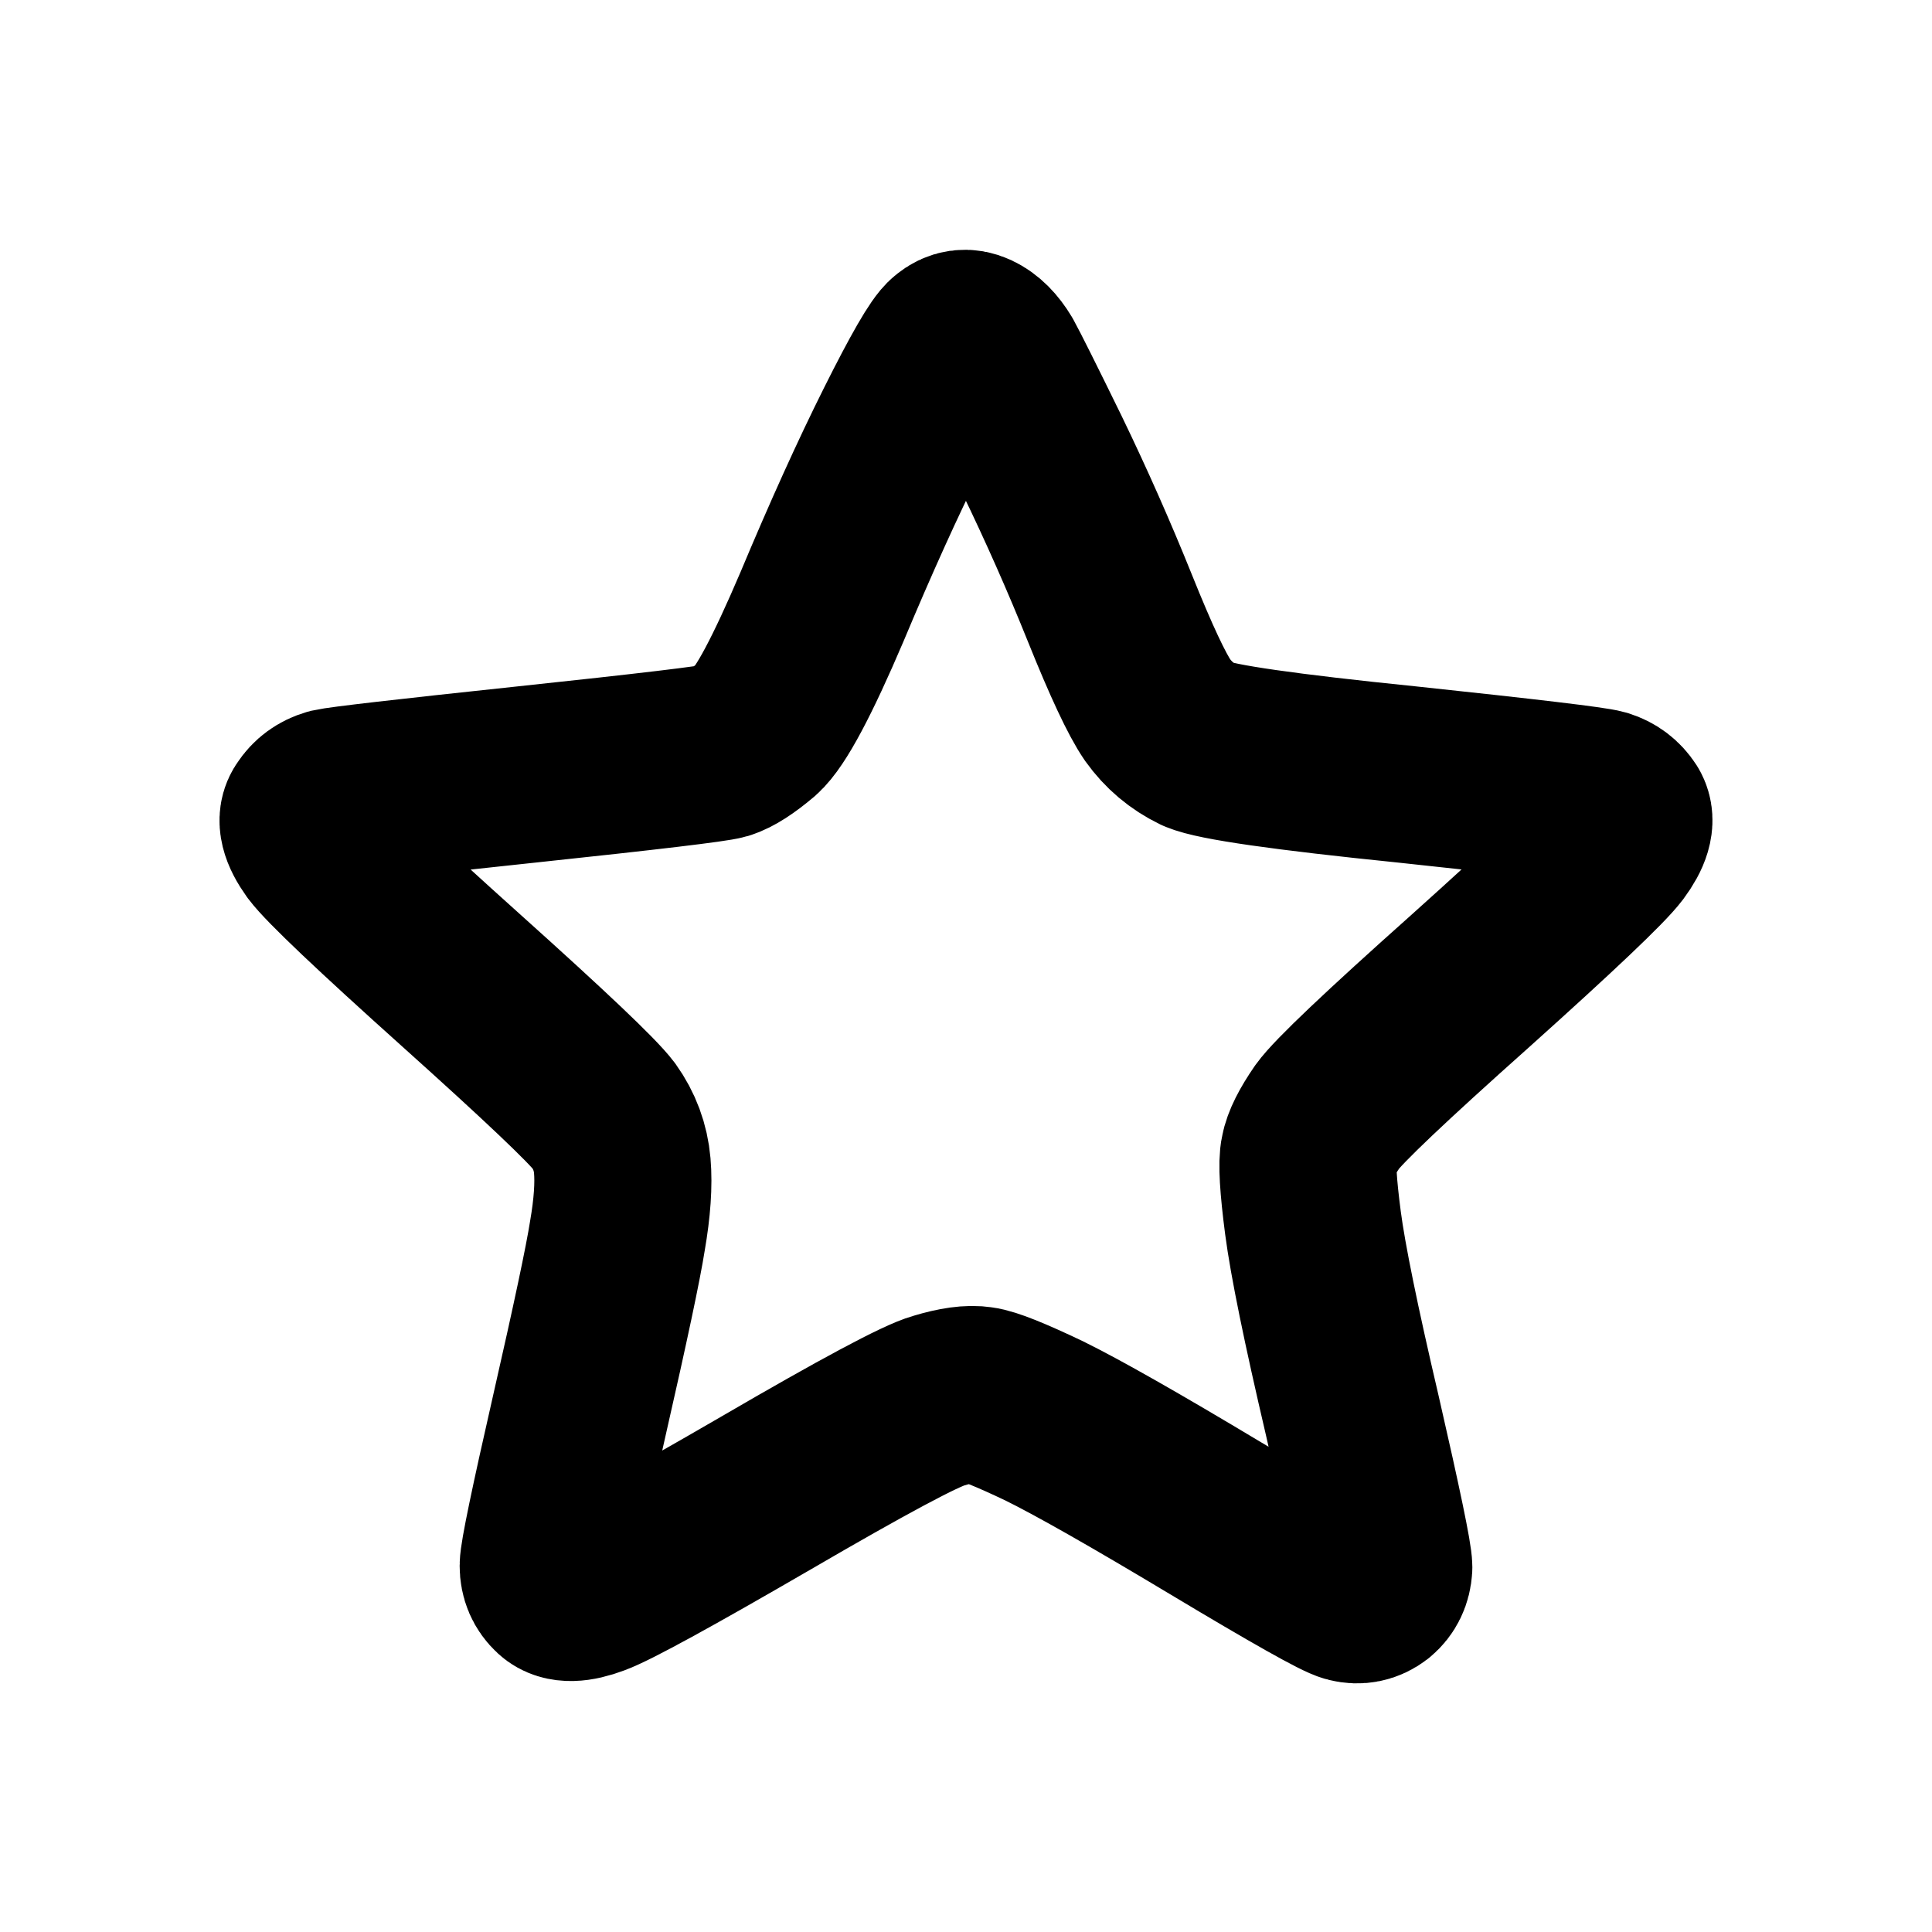
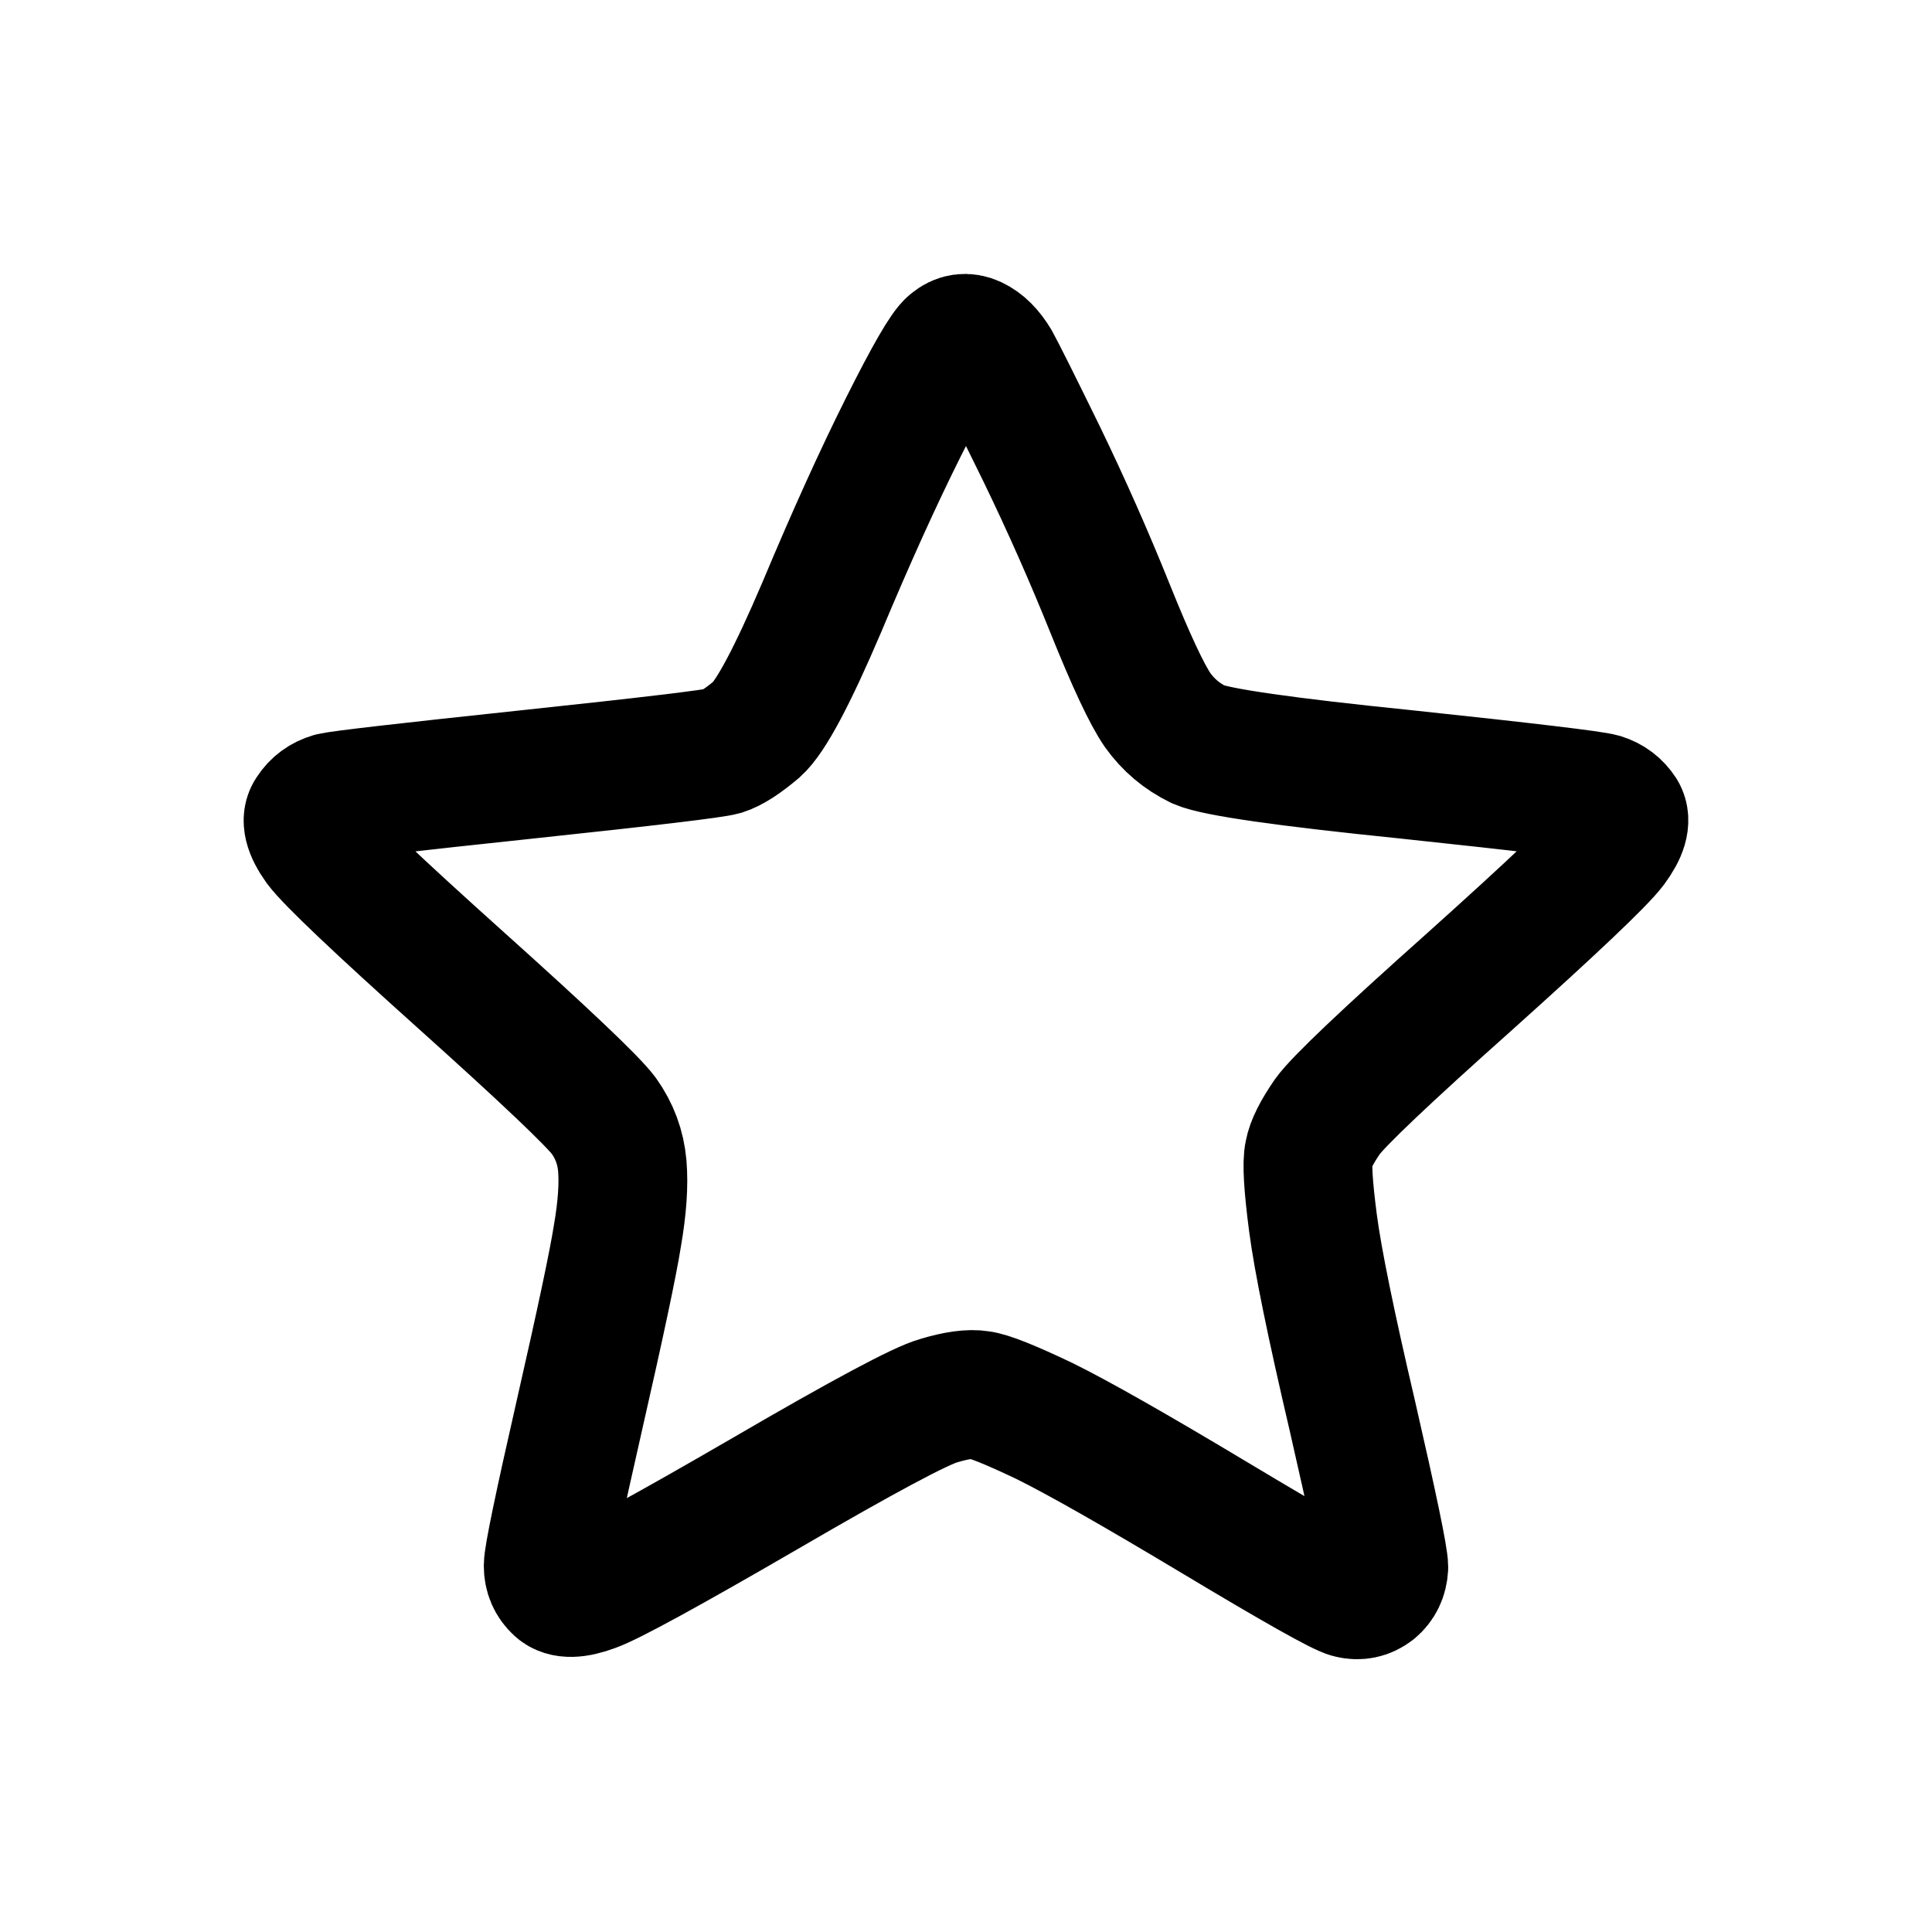
- <svg xmlns="http://www.w3.org/2000/svg" width="24" height="24" viewBox="0 0 24 24" fill="none" stroke="currentColor" stroke-width="2.2" stroke-linecap="round" stroke-linejoin="round">
+ <svg xmlns="http://www.w3.org/2000/svg" width="24" height="24" viewBox="0 0 24 24" fill="none" stroke="currentColor" stroke-width="1.6" stroke-linecap="round" stroke-linejoin="round">
  <path d="M12.37 4.5Q12.48 4.7 12.94 5.64Q13.4 6.59 13.79 7.56Q14.18 8.53 14.38 8.82Q14.58 9.1 14.89 9.25Q15.21 9.39 17.47 9.62Q19.73 9.86 19.9 9.91Q20.06 9.96 20.15 10.1Q20.23 10.24 20.03 10.51Q19.82 10.79 18.26 12.19Q16.69 13.59 16.49 13.87Q16.29 14.16 16.26 14.33Q16.22 14.5 16.31 15.19Q16.4 15.88 16.8 17.59Q17.19 19.29 17.19 19.47Q17.18 19.64 17.06 19.74Q16.93 19.84 16.77 19.8Q16.6 19.76 15.1 18.86Q13.6 17.96 12.97 17.65Q12.34 17.35 12.17 17.33Q11.99 17.3 11.66 17.4Q11.33 17.49 9.51 18.55Q7.7 19.6 7.37 19.72Q7.05 19.84 6.93 19.73Q6.81 19.62 6.81 19.45Q6.81 19.28 7.2 17.57Q7.59 15.86 7.67 15.35Q7.76 14.83 7.73 14.48Q7.7 14.14 7.5 13.86Q7.29 13.58 5.73 12.18Q4.17 10.78 3.96 10.5Q3.76 10.22 3.86 10.09Q3.95 9.95 4.12 9.9Q4.29 9.86 6.55 9.62Q8.81 9.38 8.98 9.33Q9.14 9.28 9.4 9.06Q9.66 8.83 10.21 7.54Q10.75 6.25 11.22 5.31Q11.69 4.37 11.82 4.27Q11.95 4.16 12.1 4.23Q12.25 4.3 12.37 4.5Z" />
</svg>
